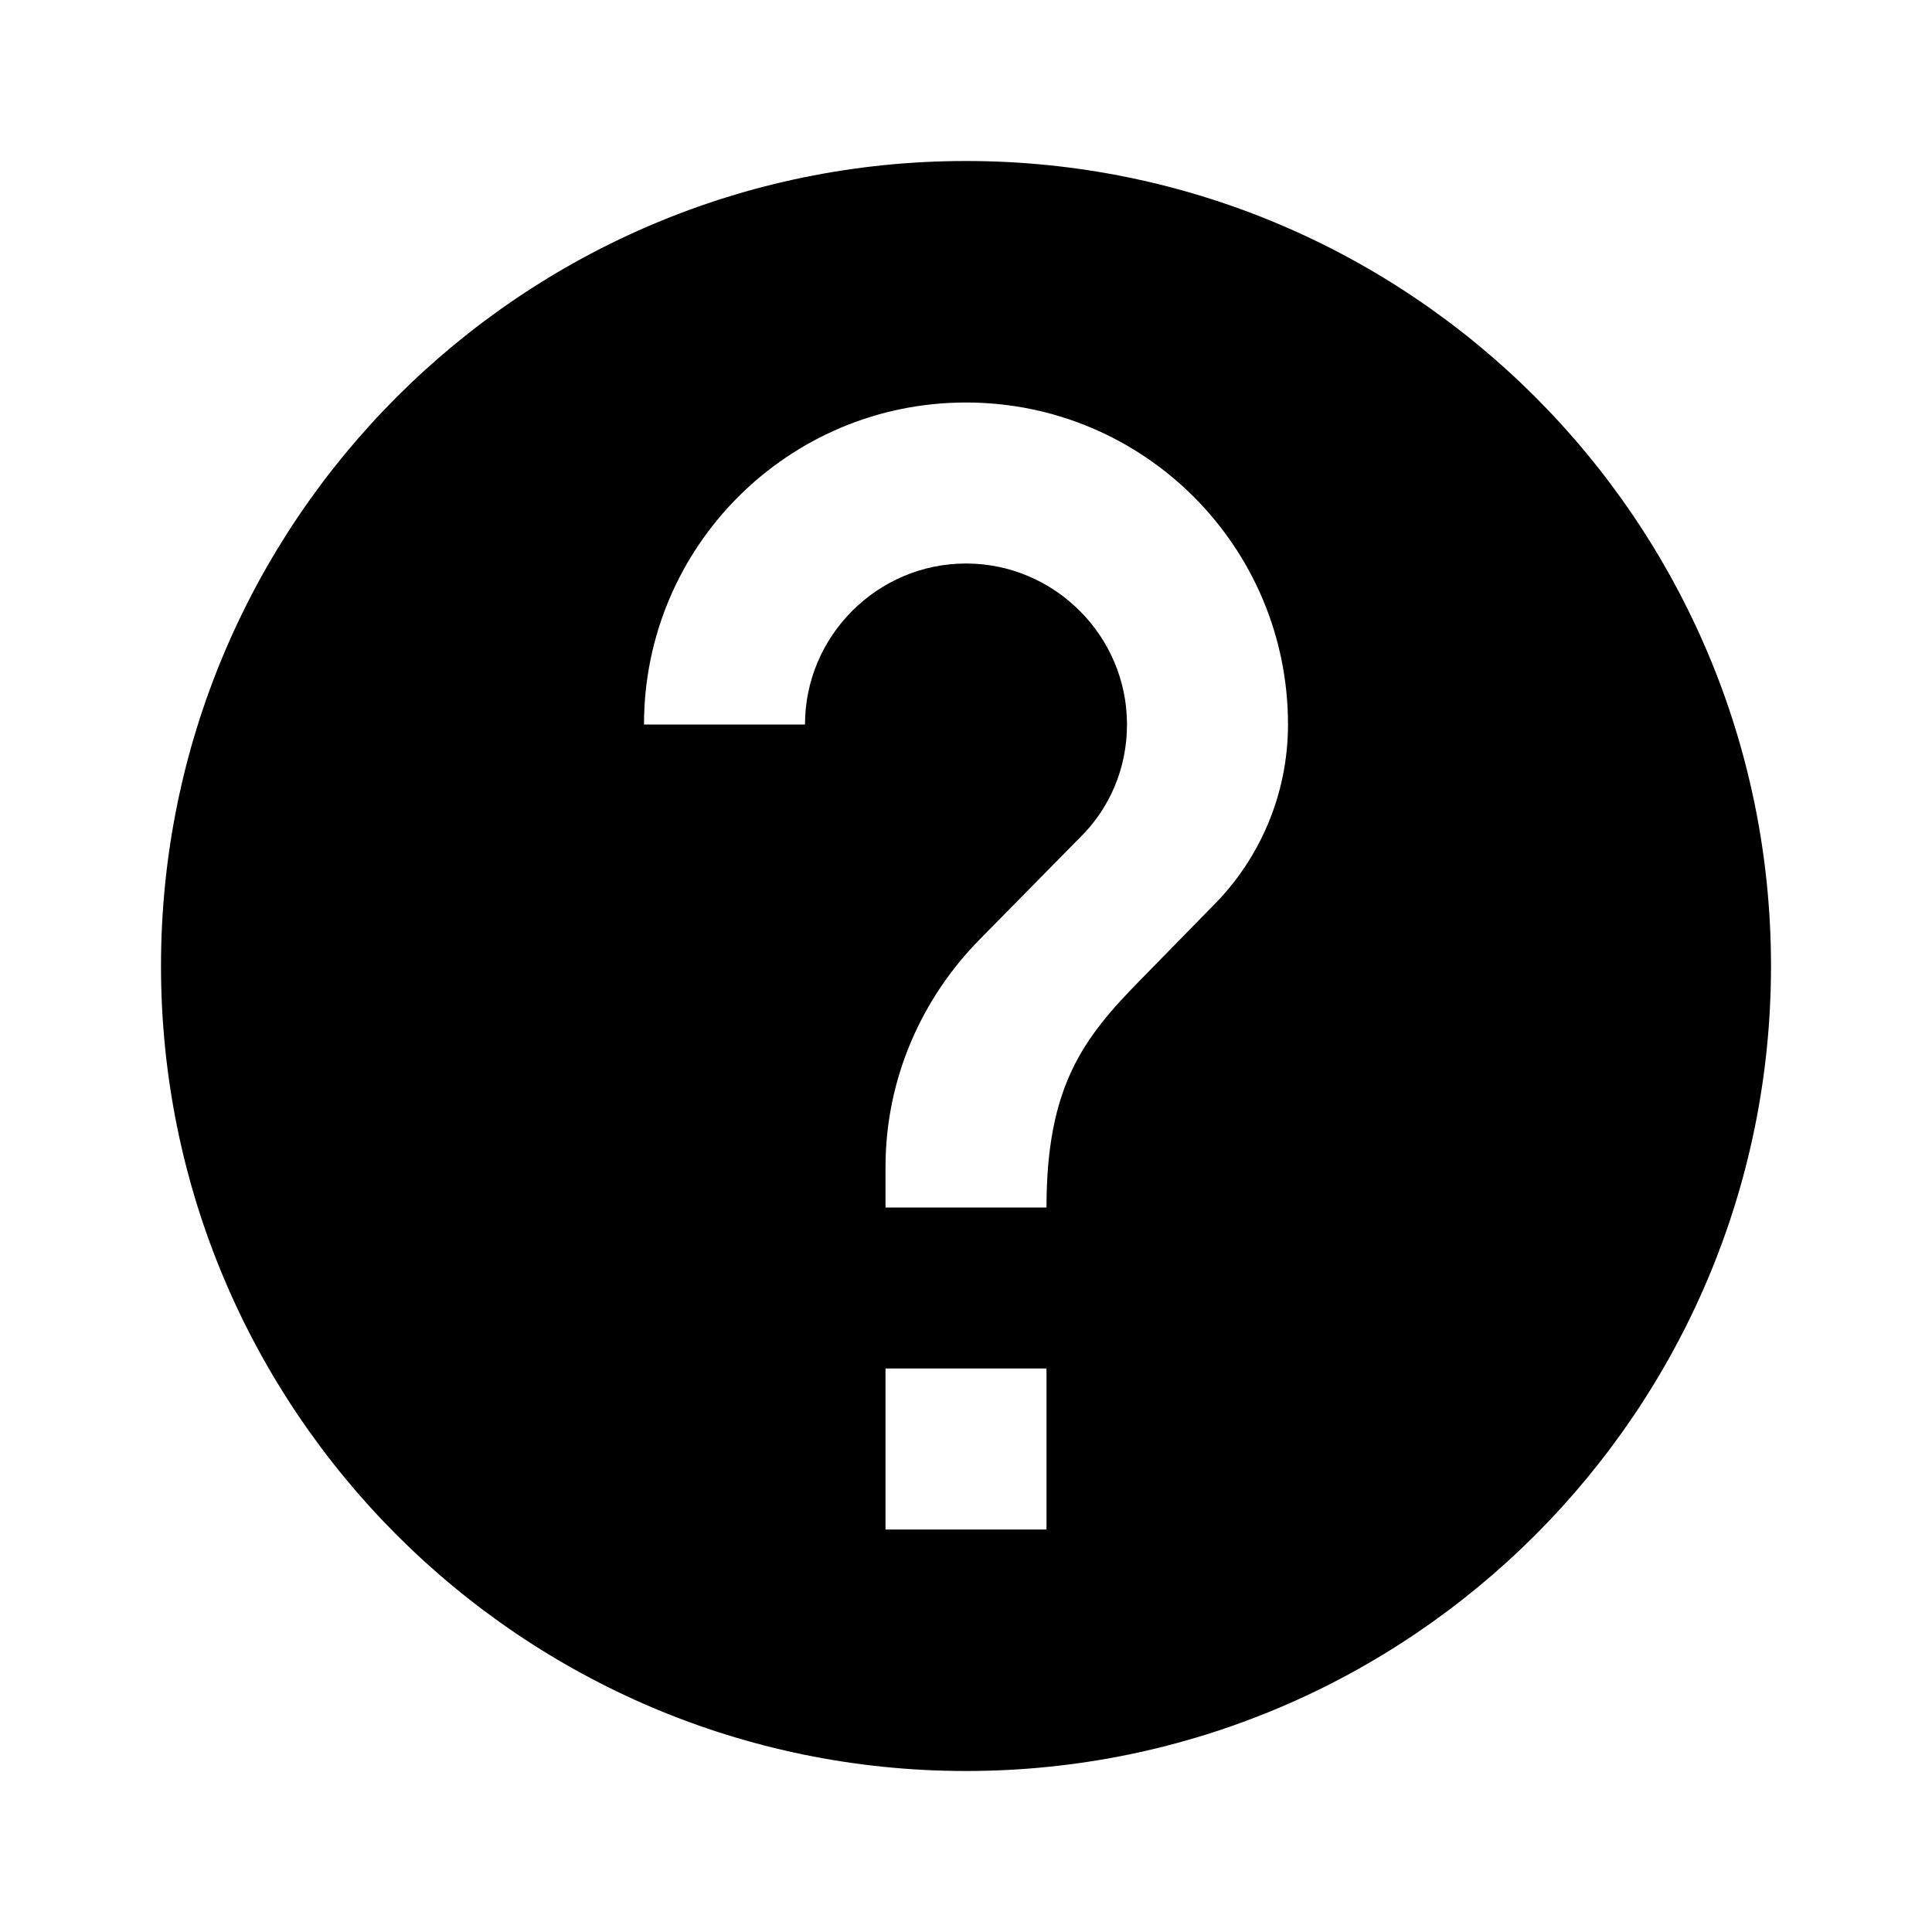
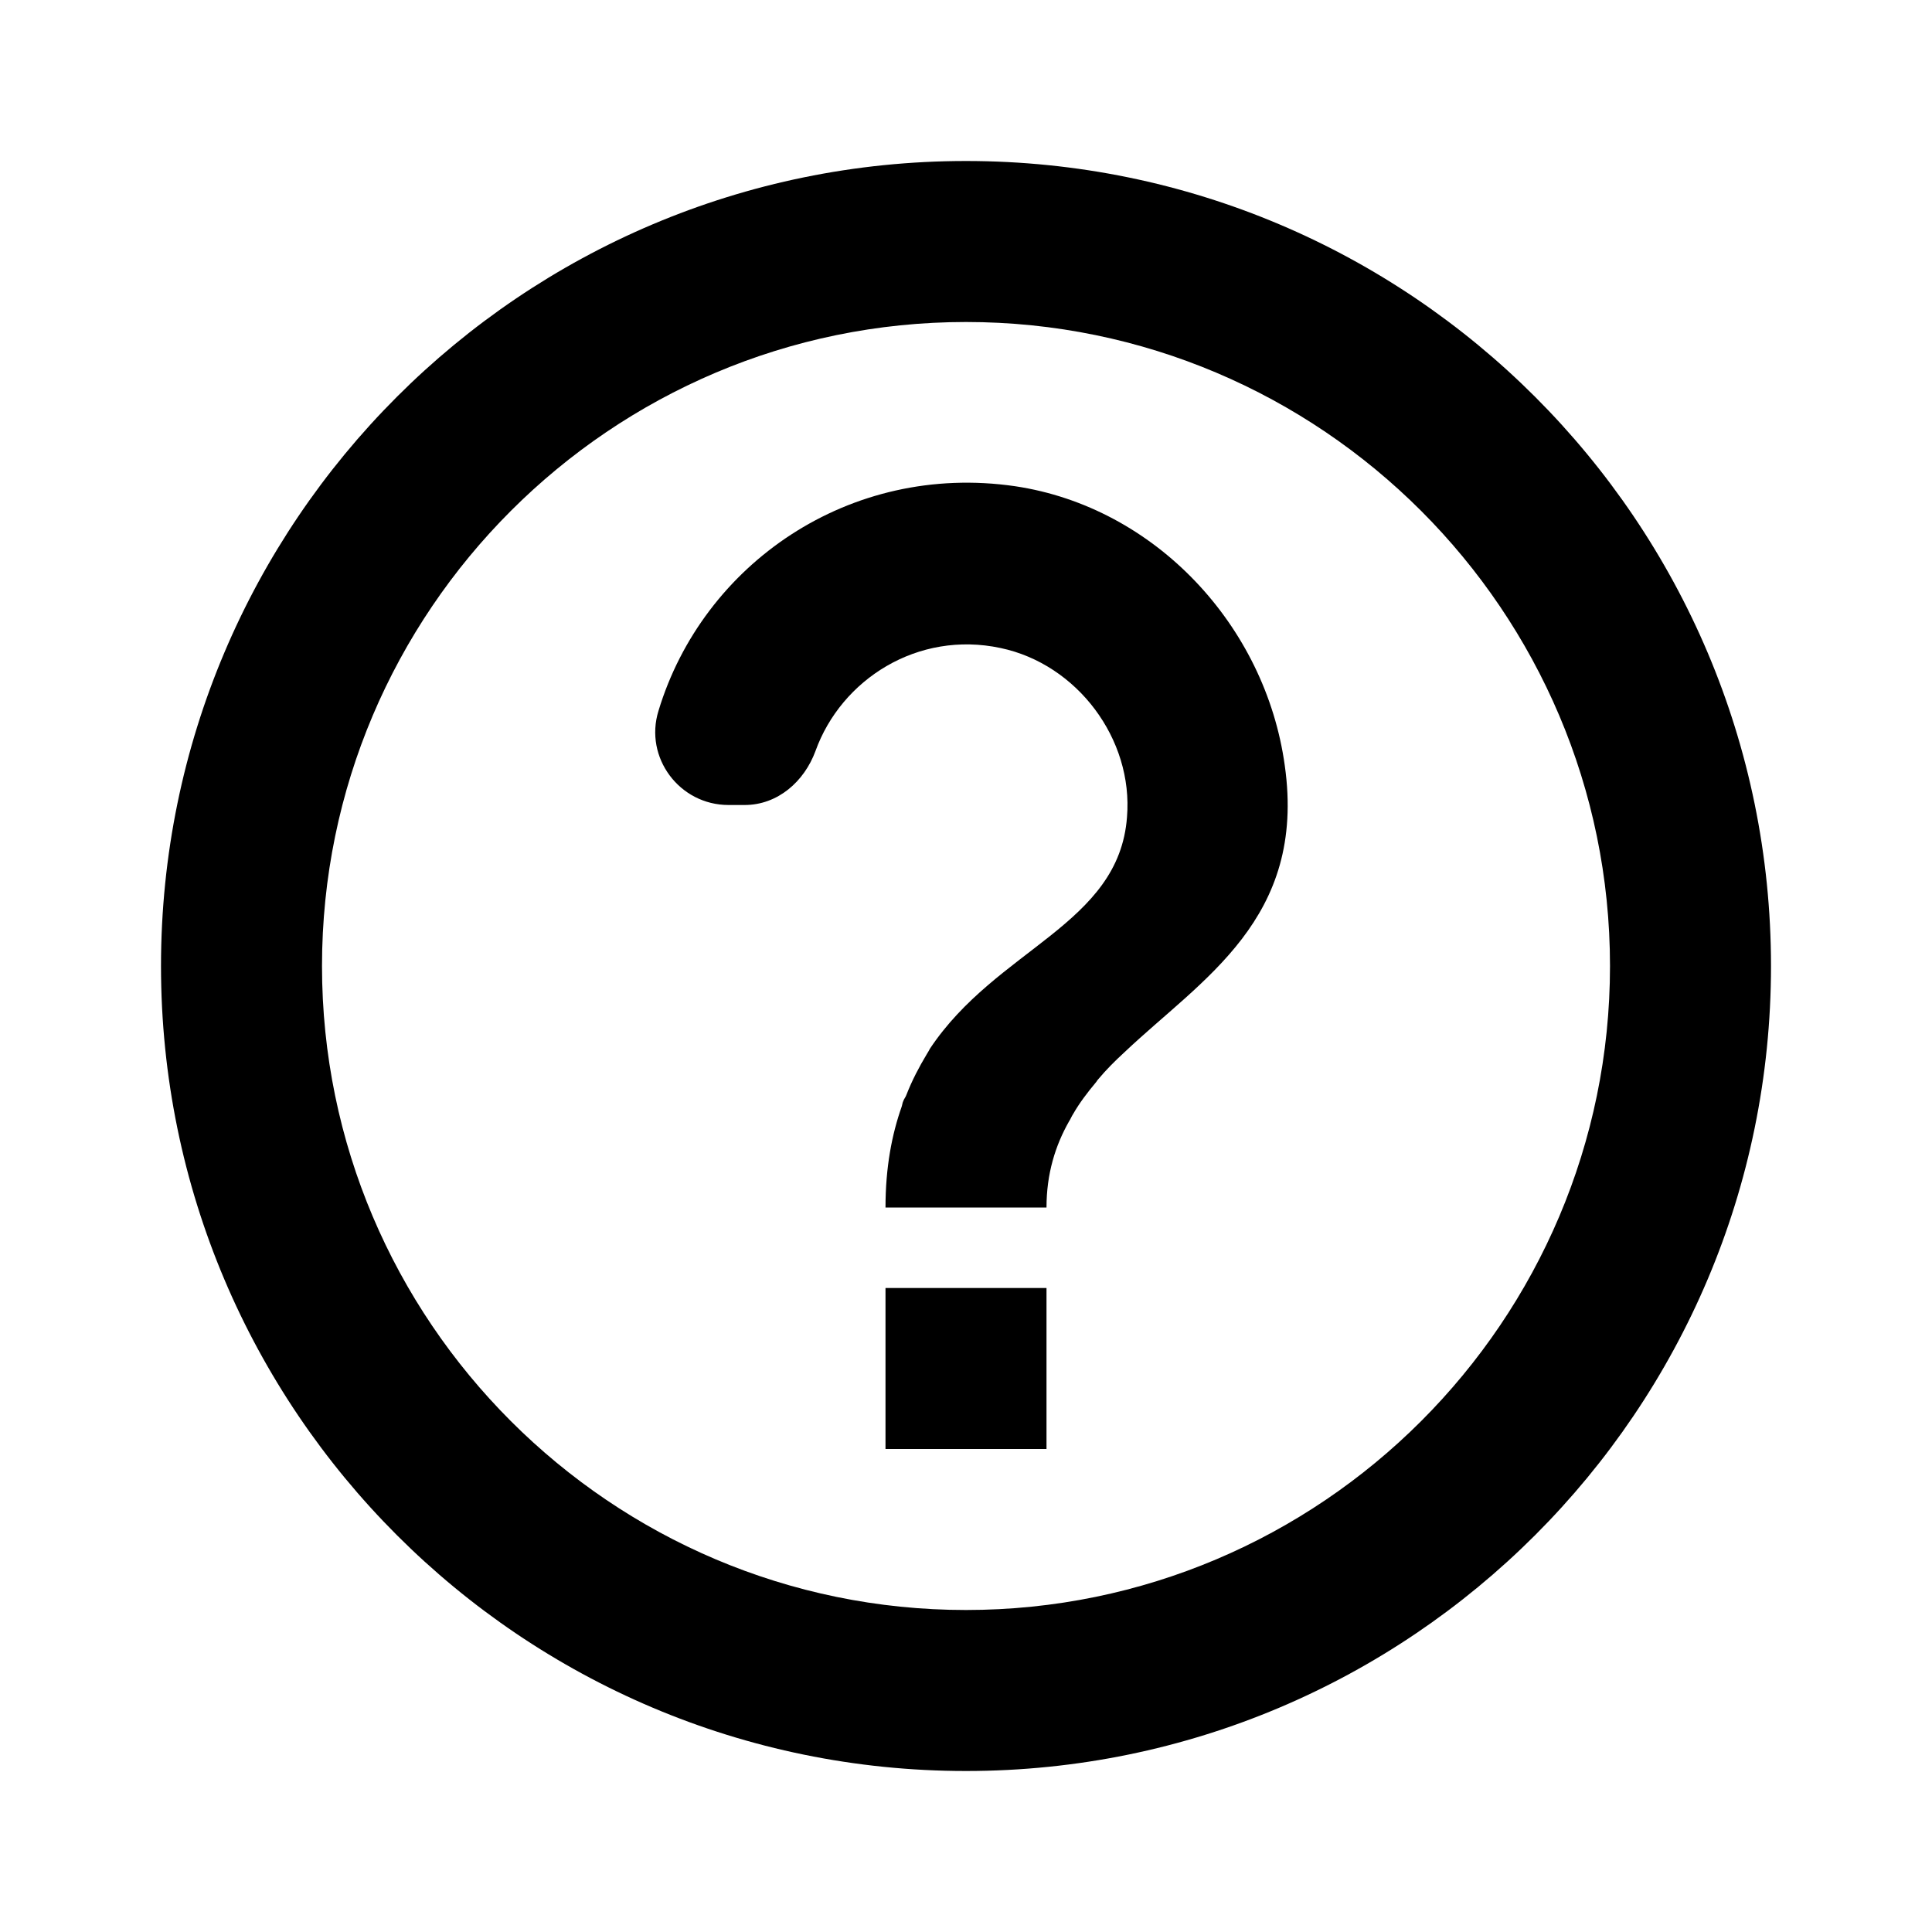
<svg viewBox="0 0 24 24">
-   <path fill="currentColor" d="M12 2C6.48 2 2 6.48 2 12s4.48 10 10 10 10-4.48 10-10S17.52 2 12 2zm1 17h-2v-2h2v2zm2.07-7.75l-.9.92C13.45 12.9 13 13.5 13 15h-2v-.5c0-1.1.45-2.1 1.17-2.83l1.24-1.26c.37-.36.59-.86.59-1.41 0-1.1-.9-2-2-2s-2 .9-2 2H8c0-2.21 1.79-4 4-4s4 1.79 4 4c0 .88-.36 1.68-.93 2.25z" />
+   <path fill="currentColor" d="M12,2 C6.48,2 2,6.48 2,12 C2,17.52 6.48,22 12,22 C17.52,22 22,17.52 22,12 C22,6.48 17.52,2 12,2 Z M12,20 C7.59,20 4,16.41 4,12 C4,7.59 7.59,4 12,4 C16.41,4 20,7.59 20,12 C20,16.41 16.41,20 12,20 Z M11,16 L13,16 L13,18 L11,18 L11,16 Z M12.61,6.04 C10.55,5.74 8.73,7.01 8.18,8.83 C8,9.41 8.44,10 9.05,10 L9.25,10 C9.66,10 9.99,9.71 10.13,9.33 C10.45,8.44 11.4,7.83 12.43,8.05 C13.38,8.25 14.08,9.18 14,10.15 C13.9,11.49 12.38,11.78 11.55,13.03 C11.55,13.04 11.54,13.04 11.54,13.05 C11.53,13.07 11.52,13.08 11.51,13.1 C11.42,13.25 11.33,13.42 11.26,13.6 C11.25,13.63 11.23,13.65 11.22,13.68 C11.21,13.7 11.21,13.72 11.2,13.75 C11.08,14.09 11,14.5 11,15 L13,15 C13,14.58 13.11,14.23 13.28,13.93 C13.3,13.9 13.31,13.87 13.33,13.84 C13.41,13.7 13.51,13.57 13.61,13.45 C13.62,13.44 13.63,13.42 13.64,13.41 C13.74,13.29 13.85,13.18 13.97,13.07 C14.93,12.16 16.23,11.42 15.96,9.51 C15.72,7.77 14.35,6.3 12.61,6.04 L12.61,6.04 Z" id="path-1" />
</svg>
